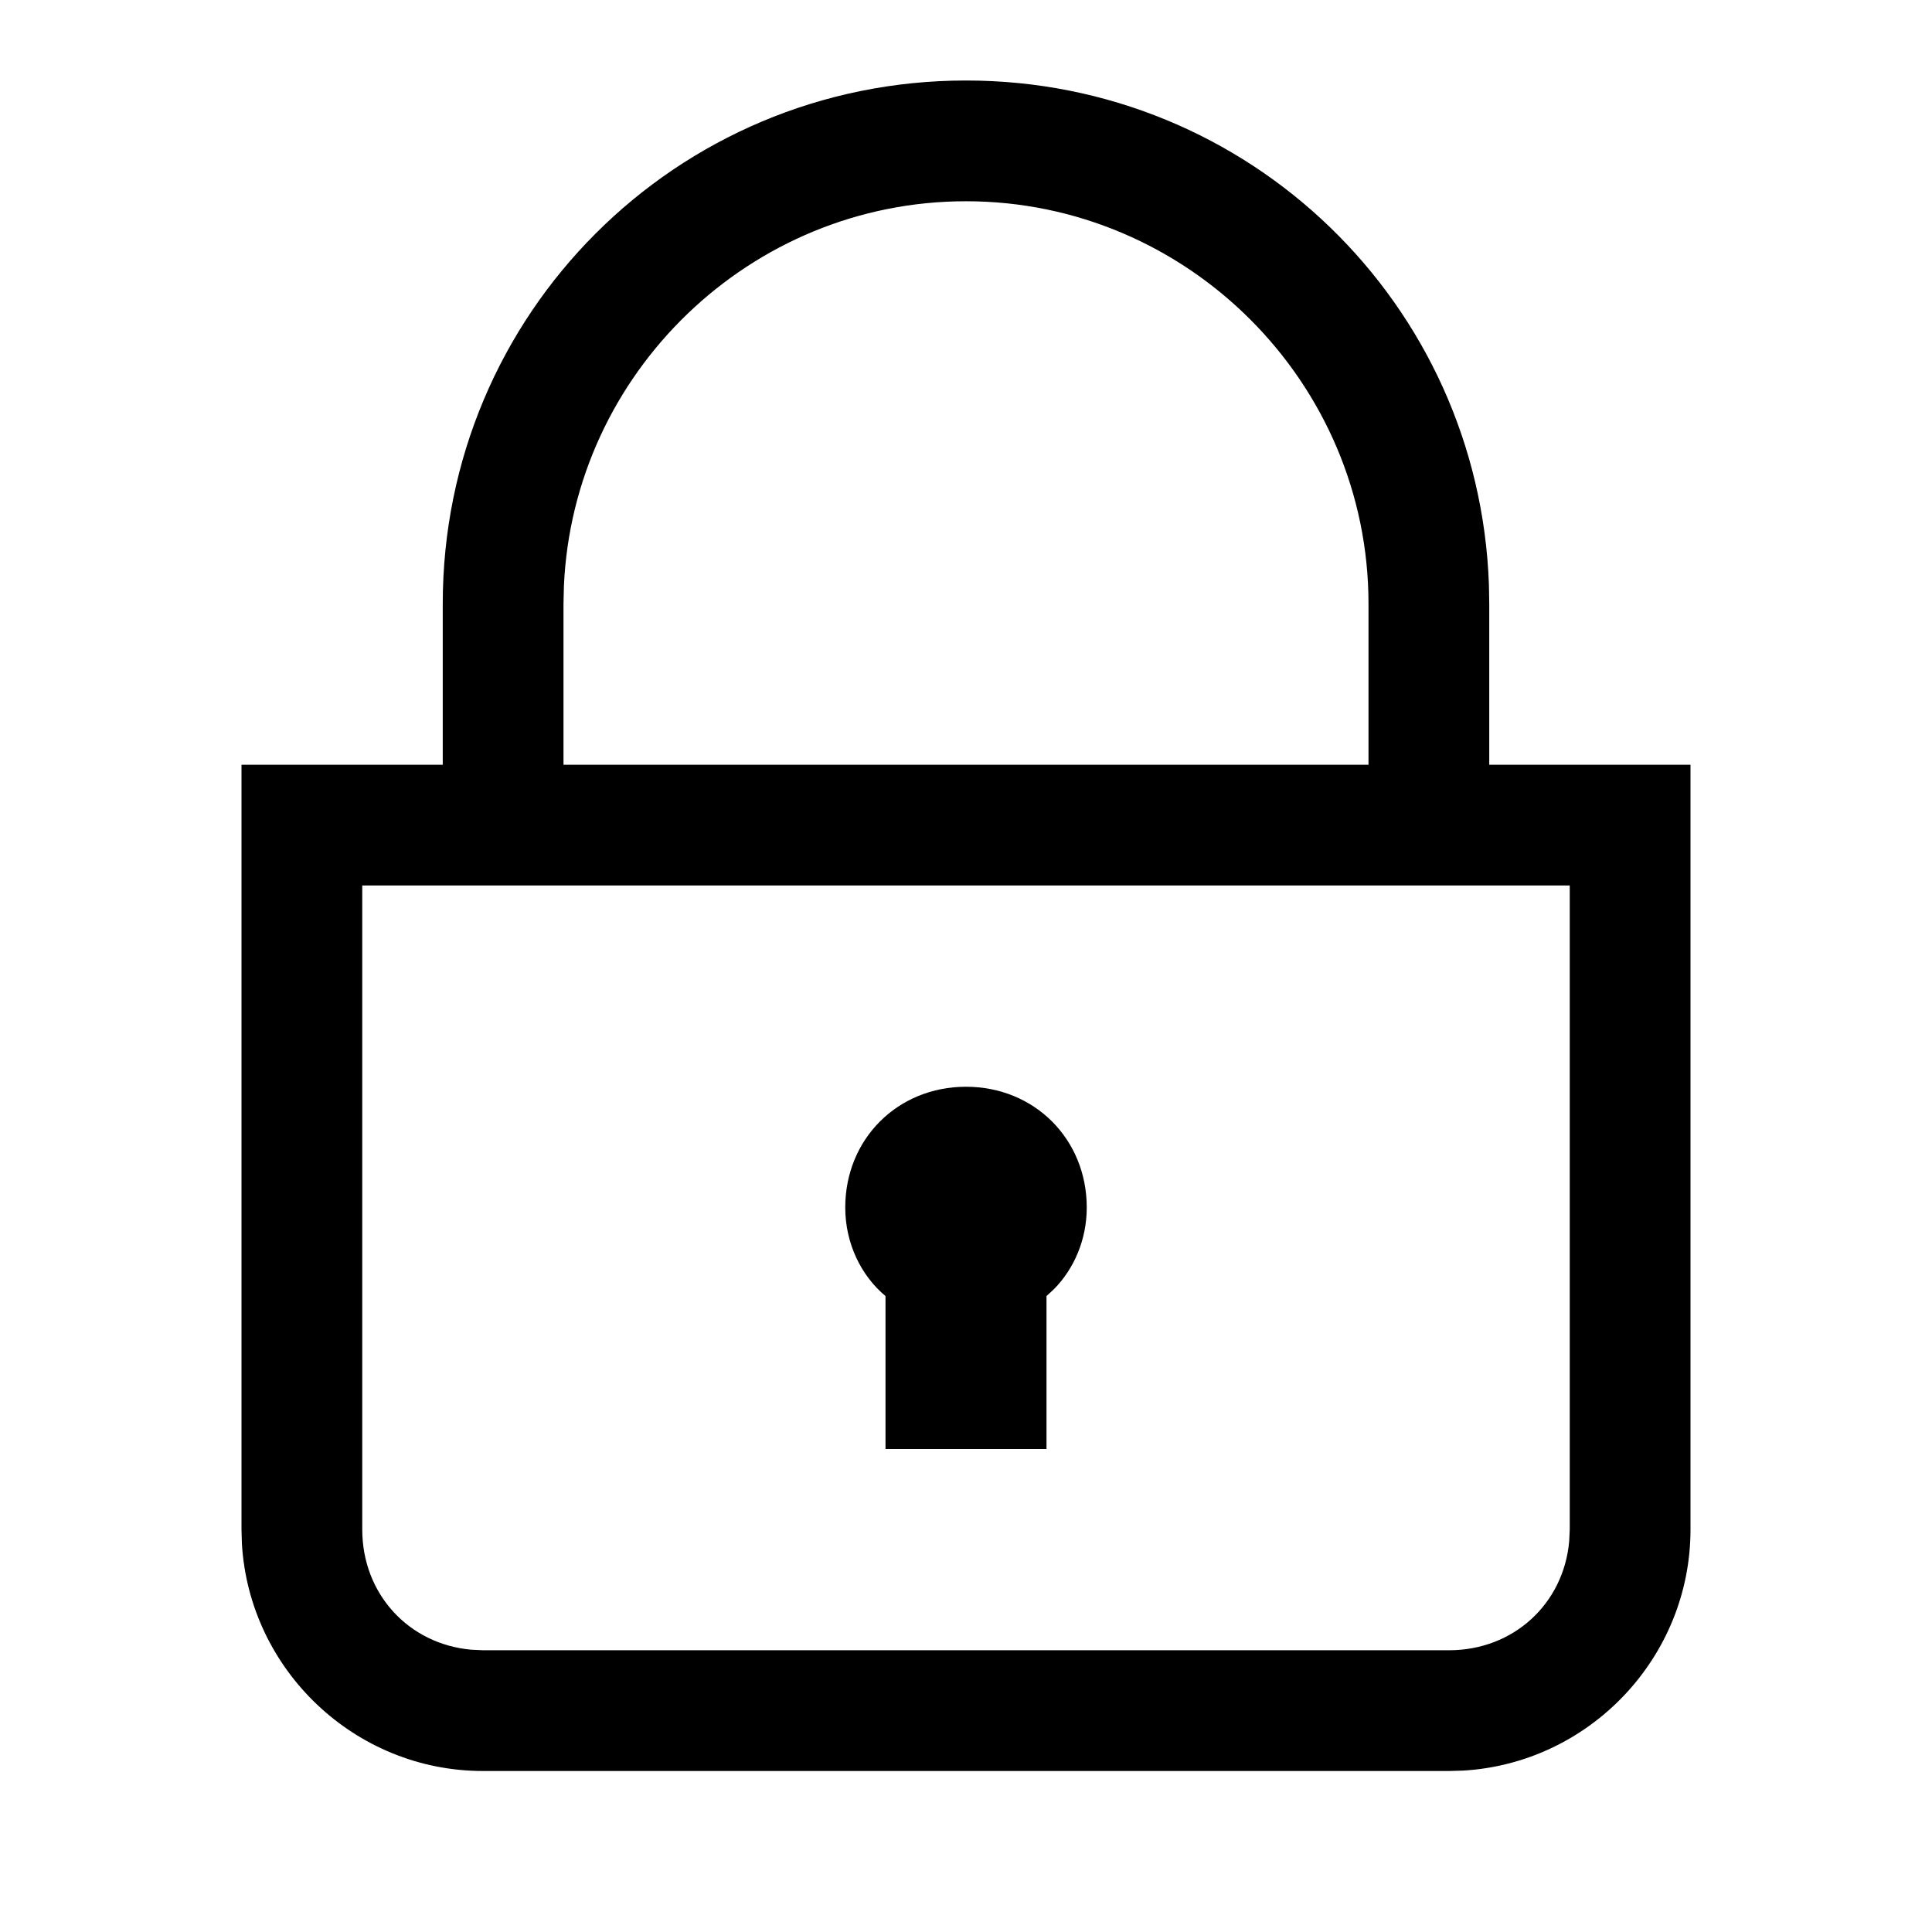
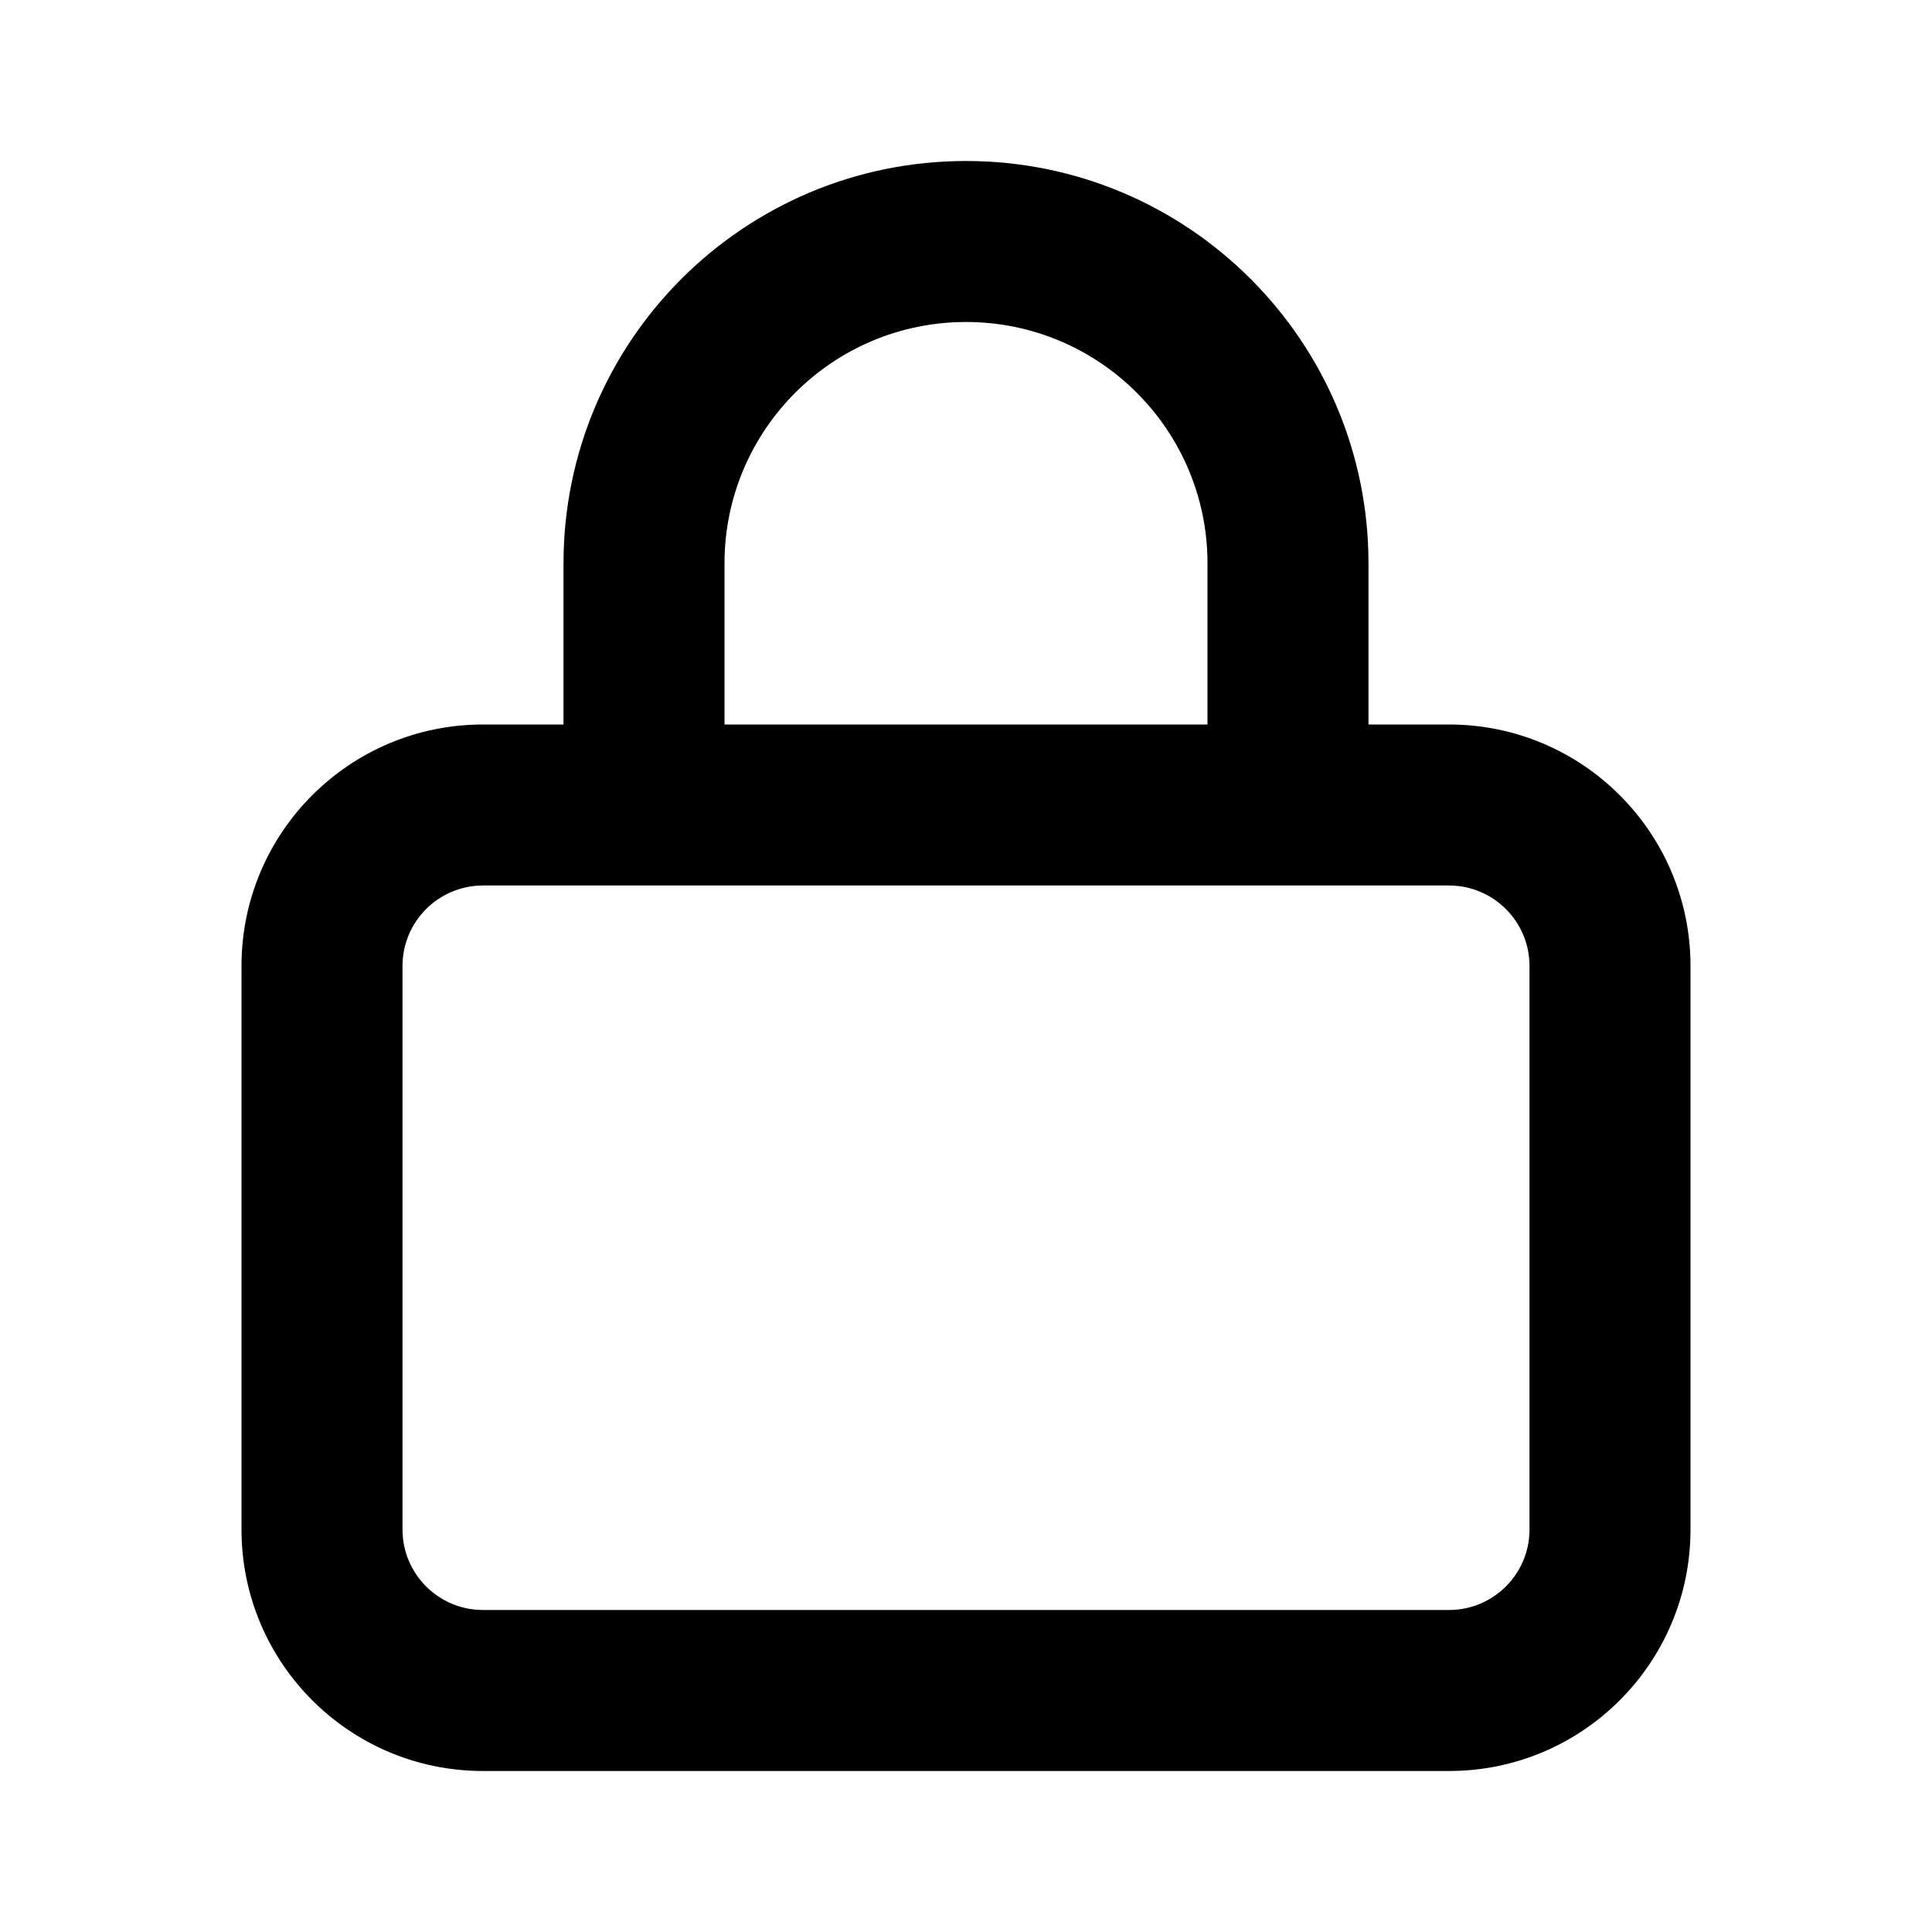
- <svg xmlns="http://www.w3.org/2000/svg" width="24px" height="24px" viewBox="0 0 24 24" version="1.1">
-   <g id="icon/content/lock/default" stroke="none" stroke-width="1" fill="none" fill-rule="evenodd">
-     <path d="M12,1 C15.522,1 18.374,3.775 18.496,7.266 L18.5,7.5 L18.5,9.5 L21,9.5 L21,19 C21,20.591 19.745,21.903 18.176,21.995 L18,22 L6,22 C4.409,22 3.097,20.745 3.005,19.176 L3,19 L3,9.5 L5.5,9.5 L5.5,7.5 C5.5,3.9 8.4,1 12,1 Z M19.5,11 L4.5,11 L4.5,19 C4.5,19.8 5.076,20.423 5.852,20.493 L6,20.5 L18,20.5 C18.8,20.5 19.423,19.924 19.493,19.148 L19.5,19 L19.5,11 Z M12,13.5 C12.85,13.5 13.5,14.15 13.5,15 C13.5,15.4 13.342,15.76 13.096,16.011 L13,16.1 L13,18 L11,18 L11,16.1 C10.7,15.85 10.5,15.45 10.5,15 C10.5,14.15 11.15,13.5 12,13.5 Z M12,2.5 C9.322,2.5 7.119,4.633 7.005,7.284 L7,7.5 L7,9.5 L17,9.5 L17,7.5 C17,4.75 14.75,2.5 12,2.5 Z" id="Icon" fill="#000000" />
-   </g>
+ <svg xmlns="http://www.w3.org/2000/svg" width="24" height="24" viewBox="0 0 24 24" fill="none">
+   <path fill-rule="evenodd" clip-rule="evenodd" d="M12 2C9.239 2 7 4.239 7 7V9H6C4.343 9 3 10.343 3 12V19C3 20.657 4.343 22 6 22H18C19.657 22 21 20.657 21 19V12C21 10.343 19.657 9 18 9H17V7C17 4.239 14.761 2 12 2ZM15 9V7C15 5.343 13.657 4 12 4C10.343 4 9 5.343 9 7V9H15ZM6 11C5.448 11 5 11.448 5 12V19C5 19.552 5.448 20 6 20H18C18.552 20 19 19.552 19 19V12C19 11.448 18.552 11 18 11H6Z" fill="black" />
</svg>
